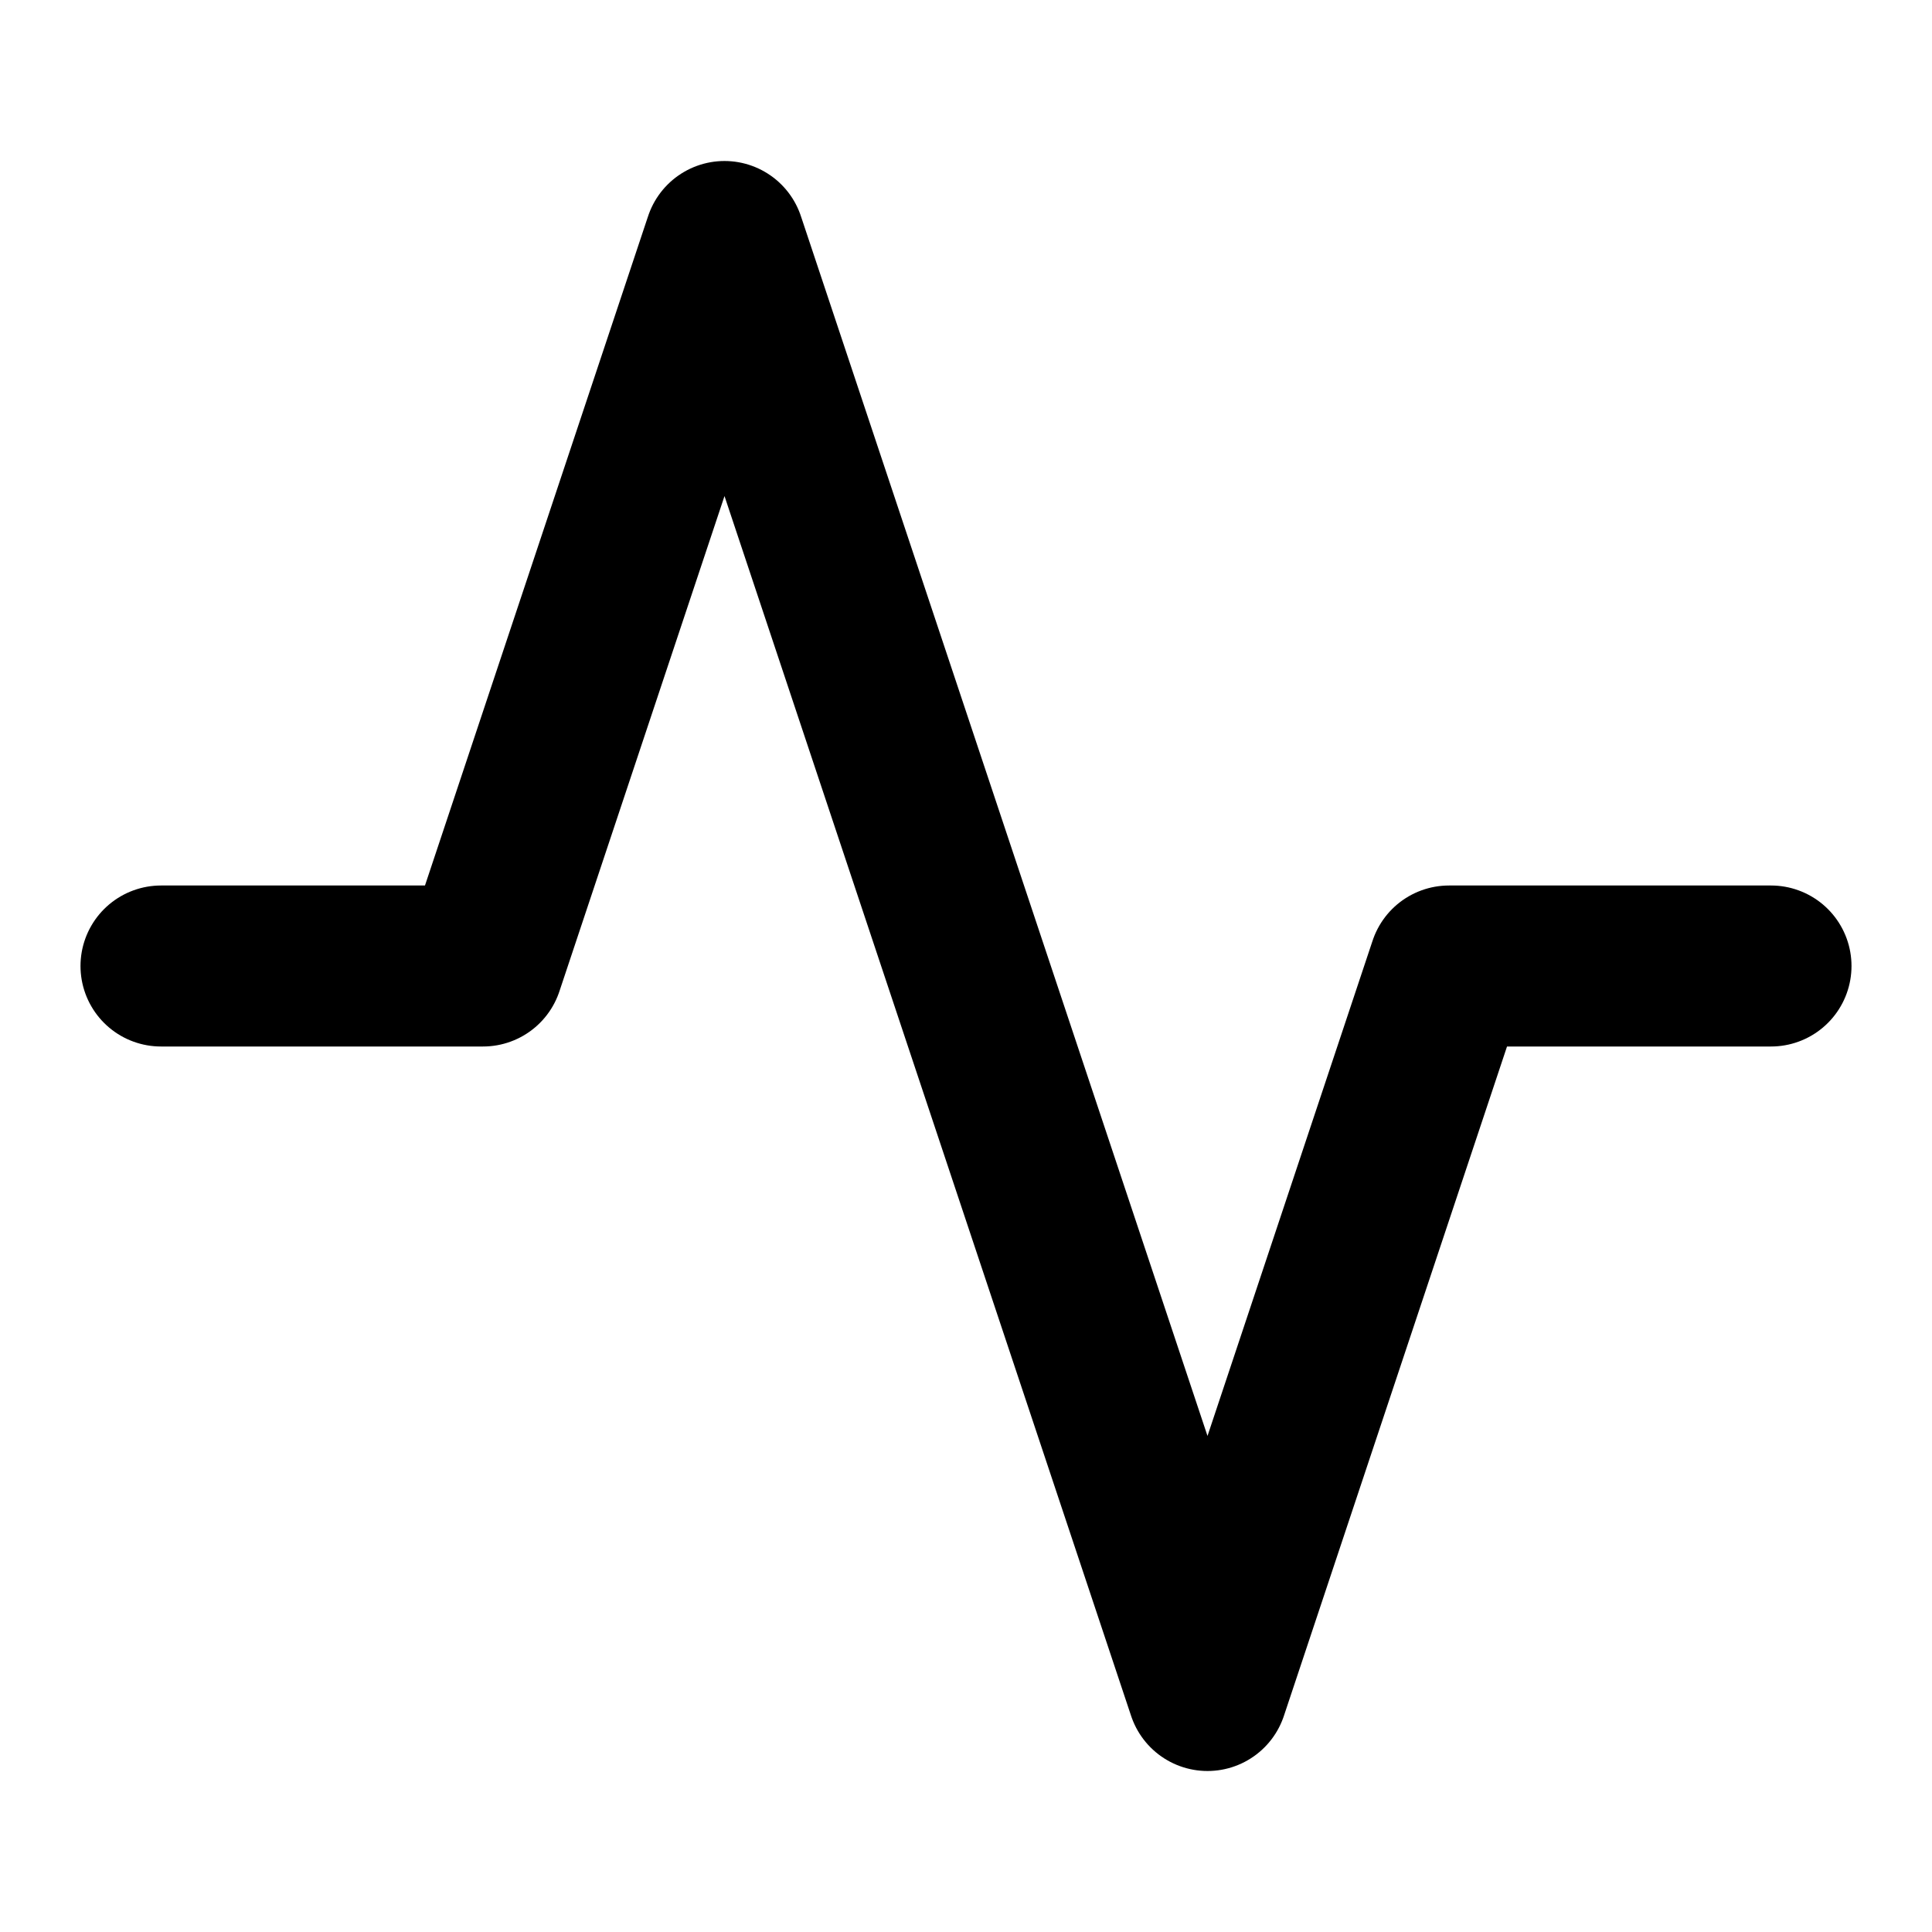
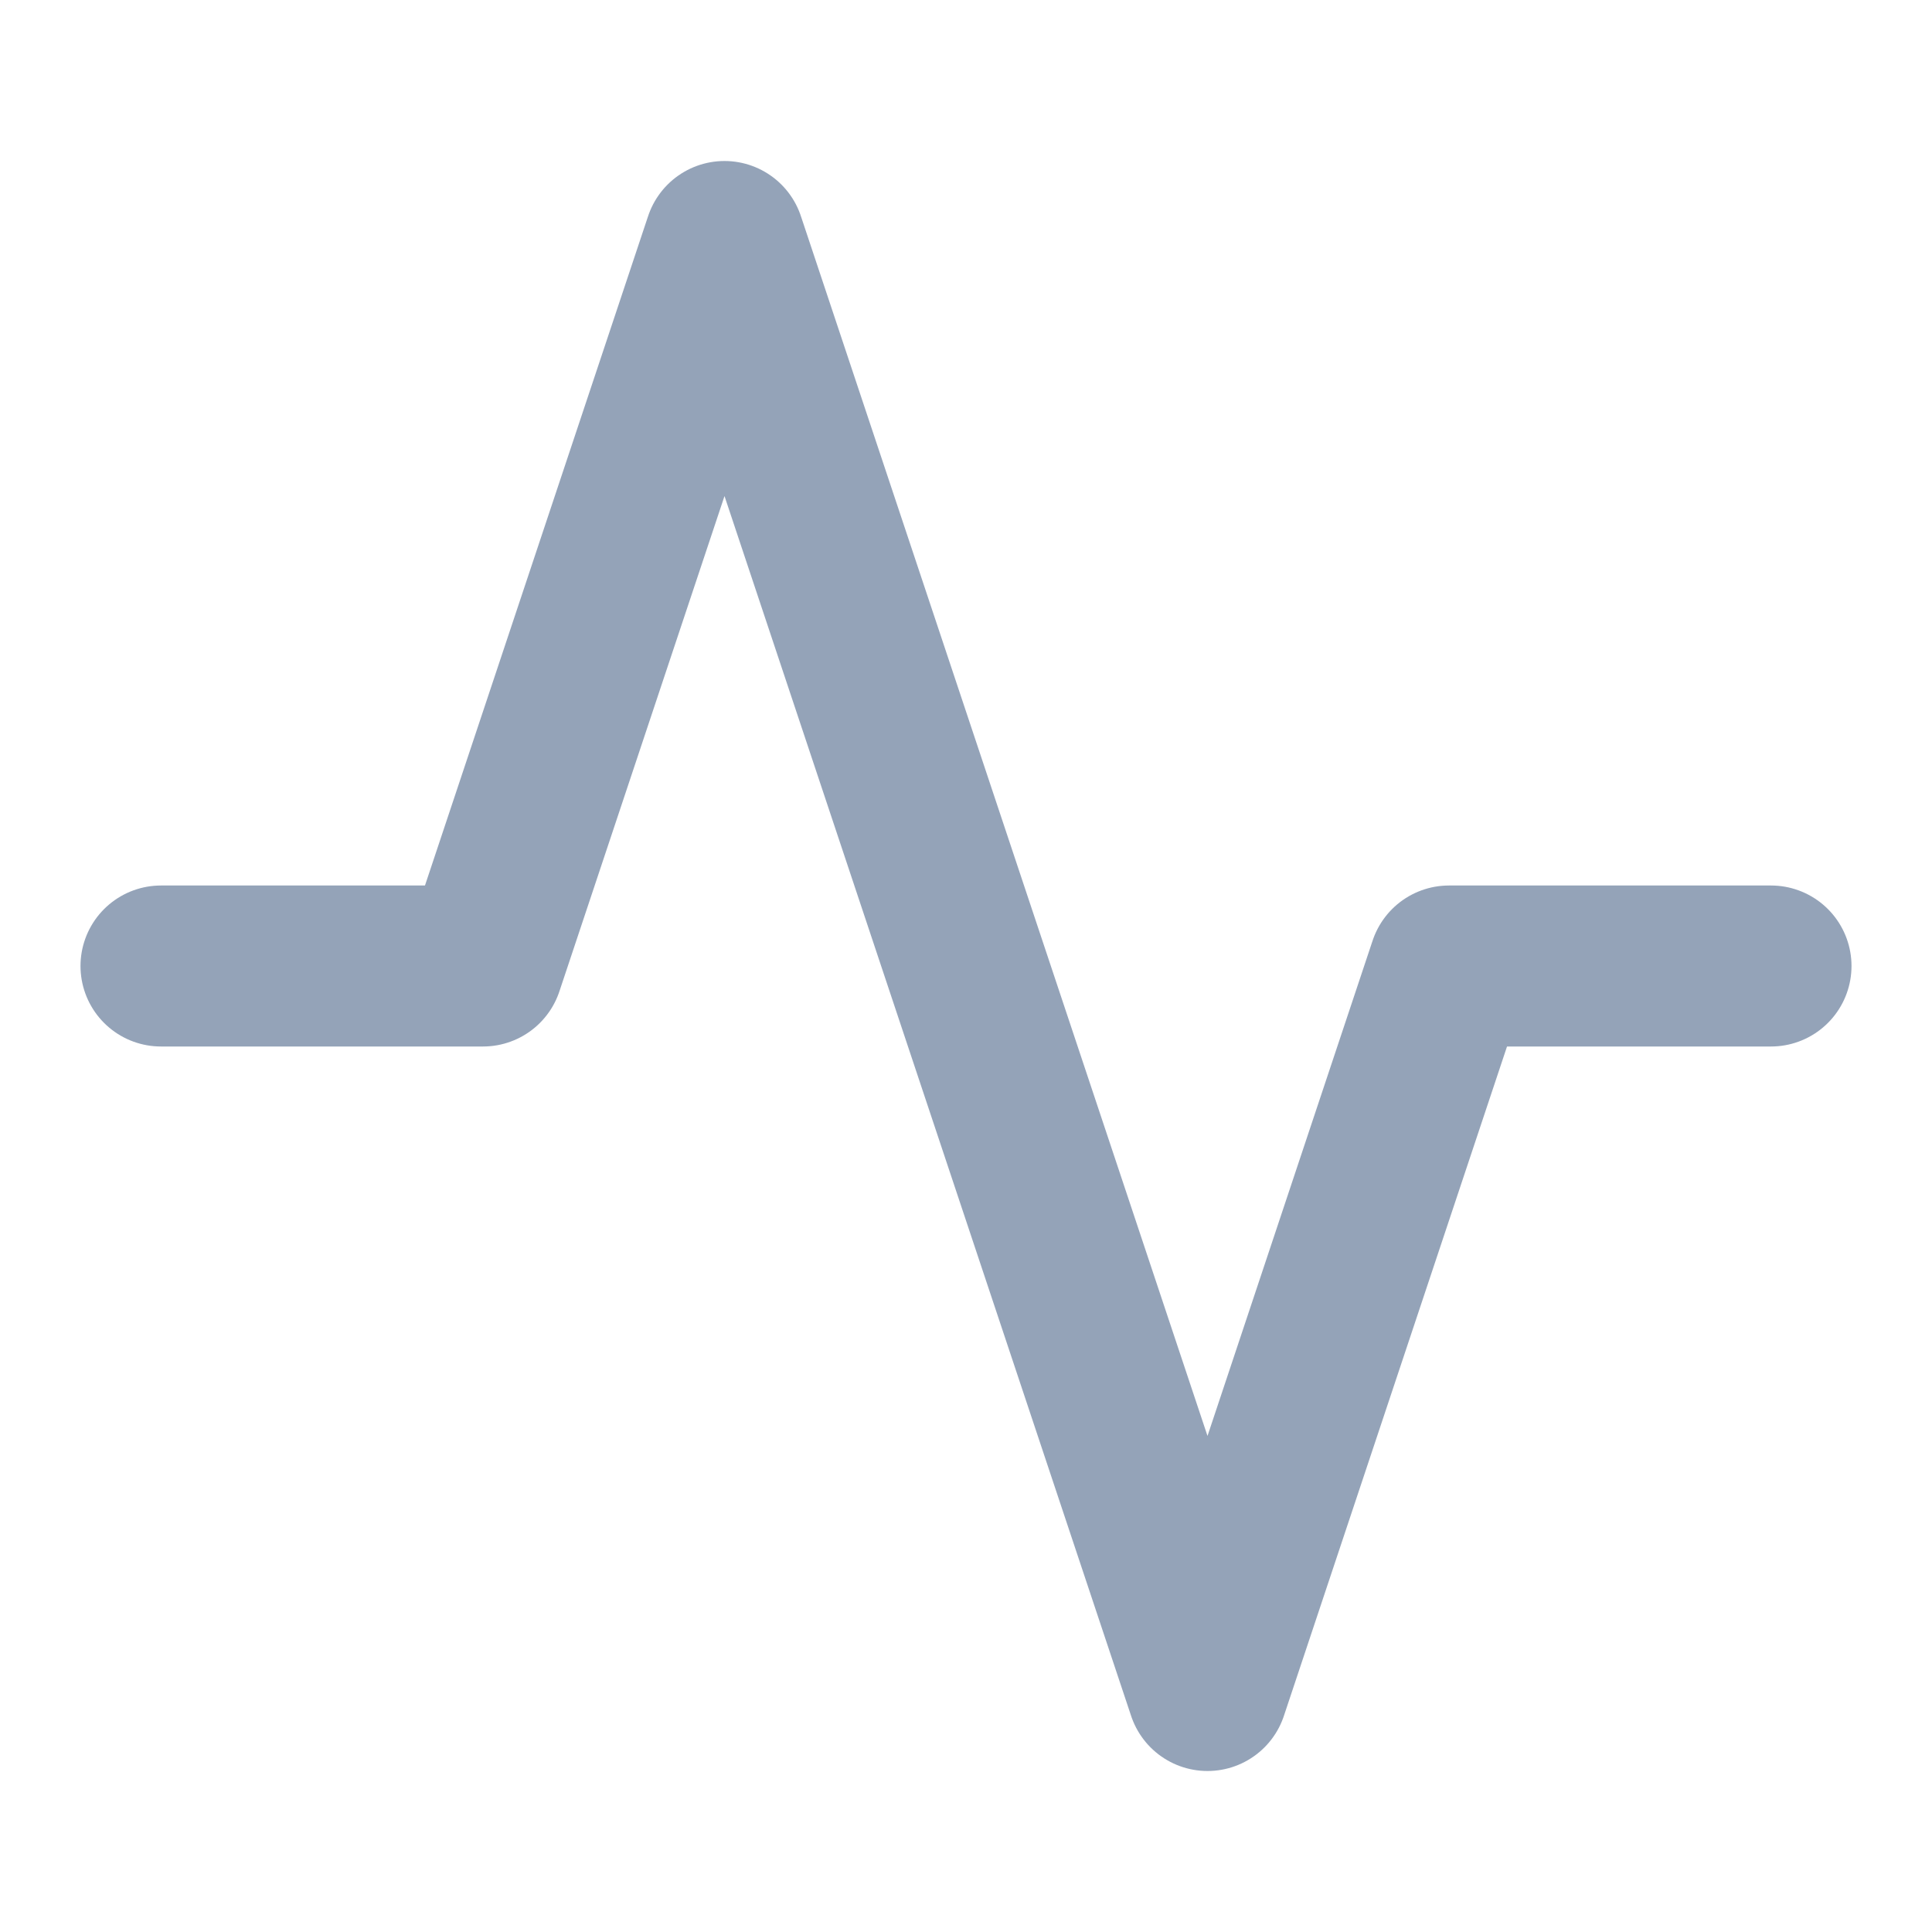
- <svg xmlns="http://www.w3.org/2000/svg" viewBox="0 0 24 24" width="20" height="20" fill="none" stroke="currentColor" stroke-width="2" stroke-linecap="round" stroke-linejoin="round">
+ <svg xmlns="http://www.w3.org/2000/svg" viewBox="0 0 24 24" width="20" height="20" fill="none" stroke="#94A3B8" stroke-width="2" stroke-linecap="round" stroke-linejoin="round">
  <polyline points="22 12 18 12 15 21 9 3 6 12 2 12" />
</svg>
